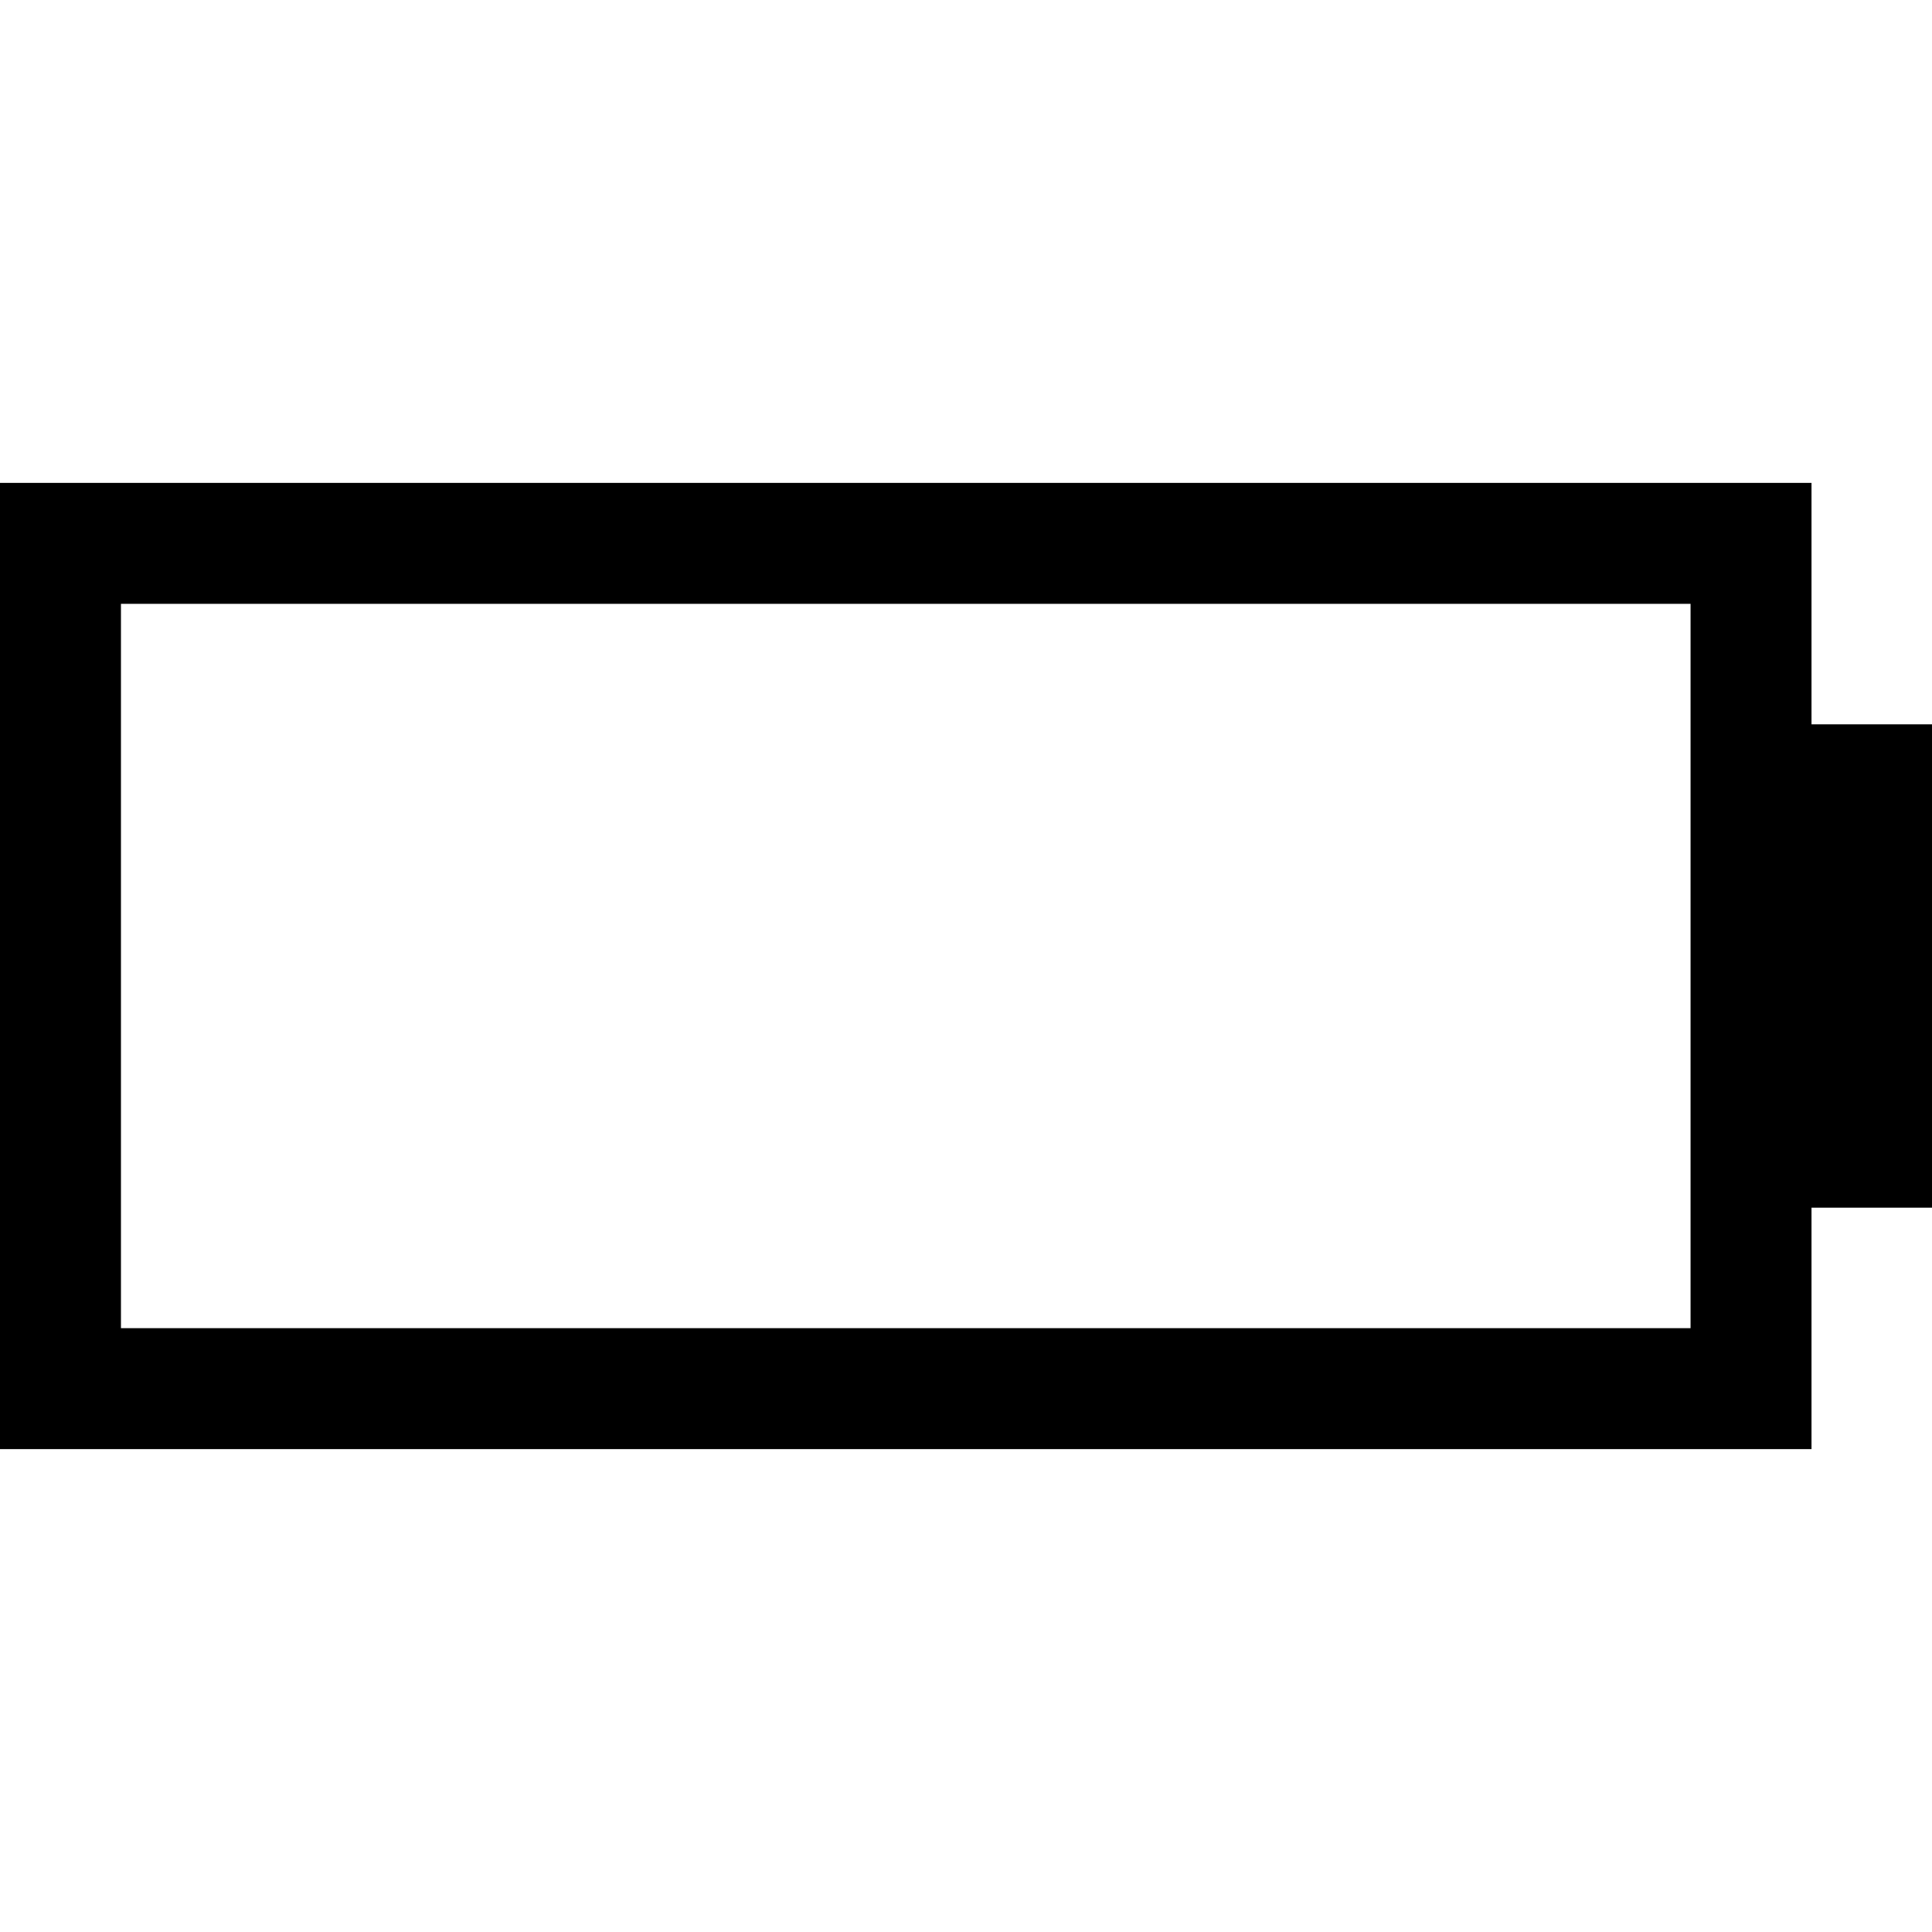
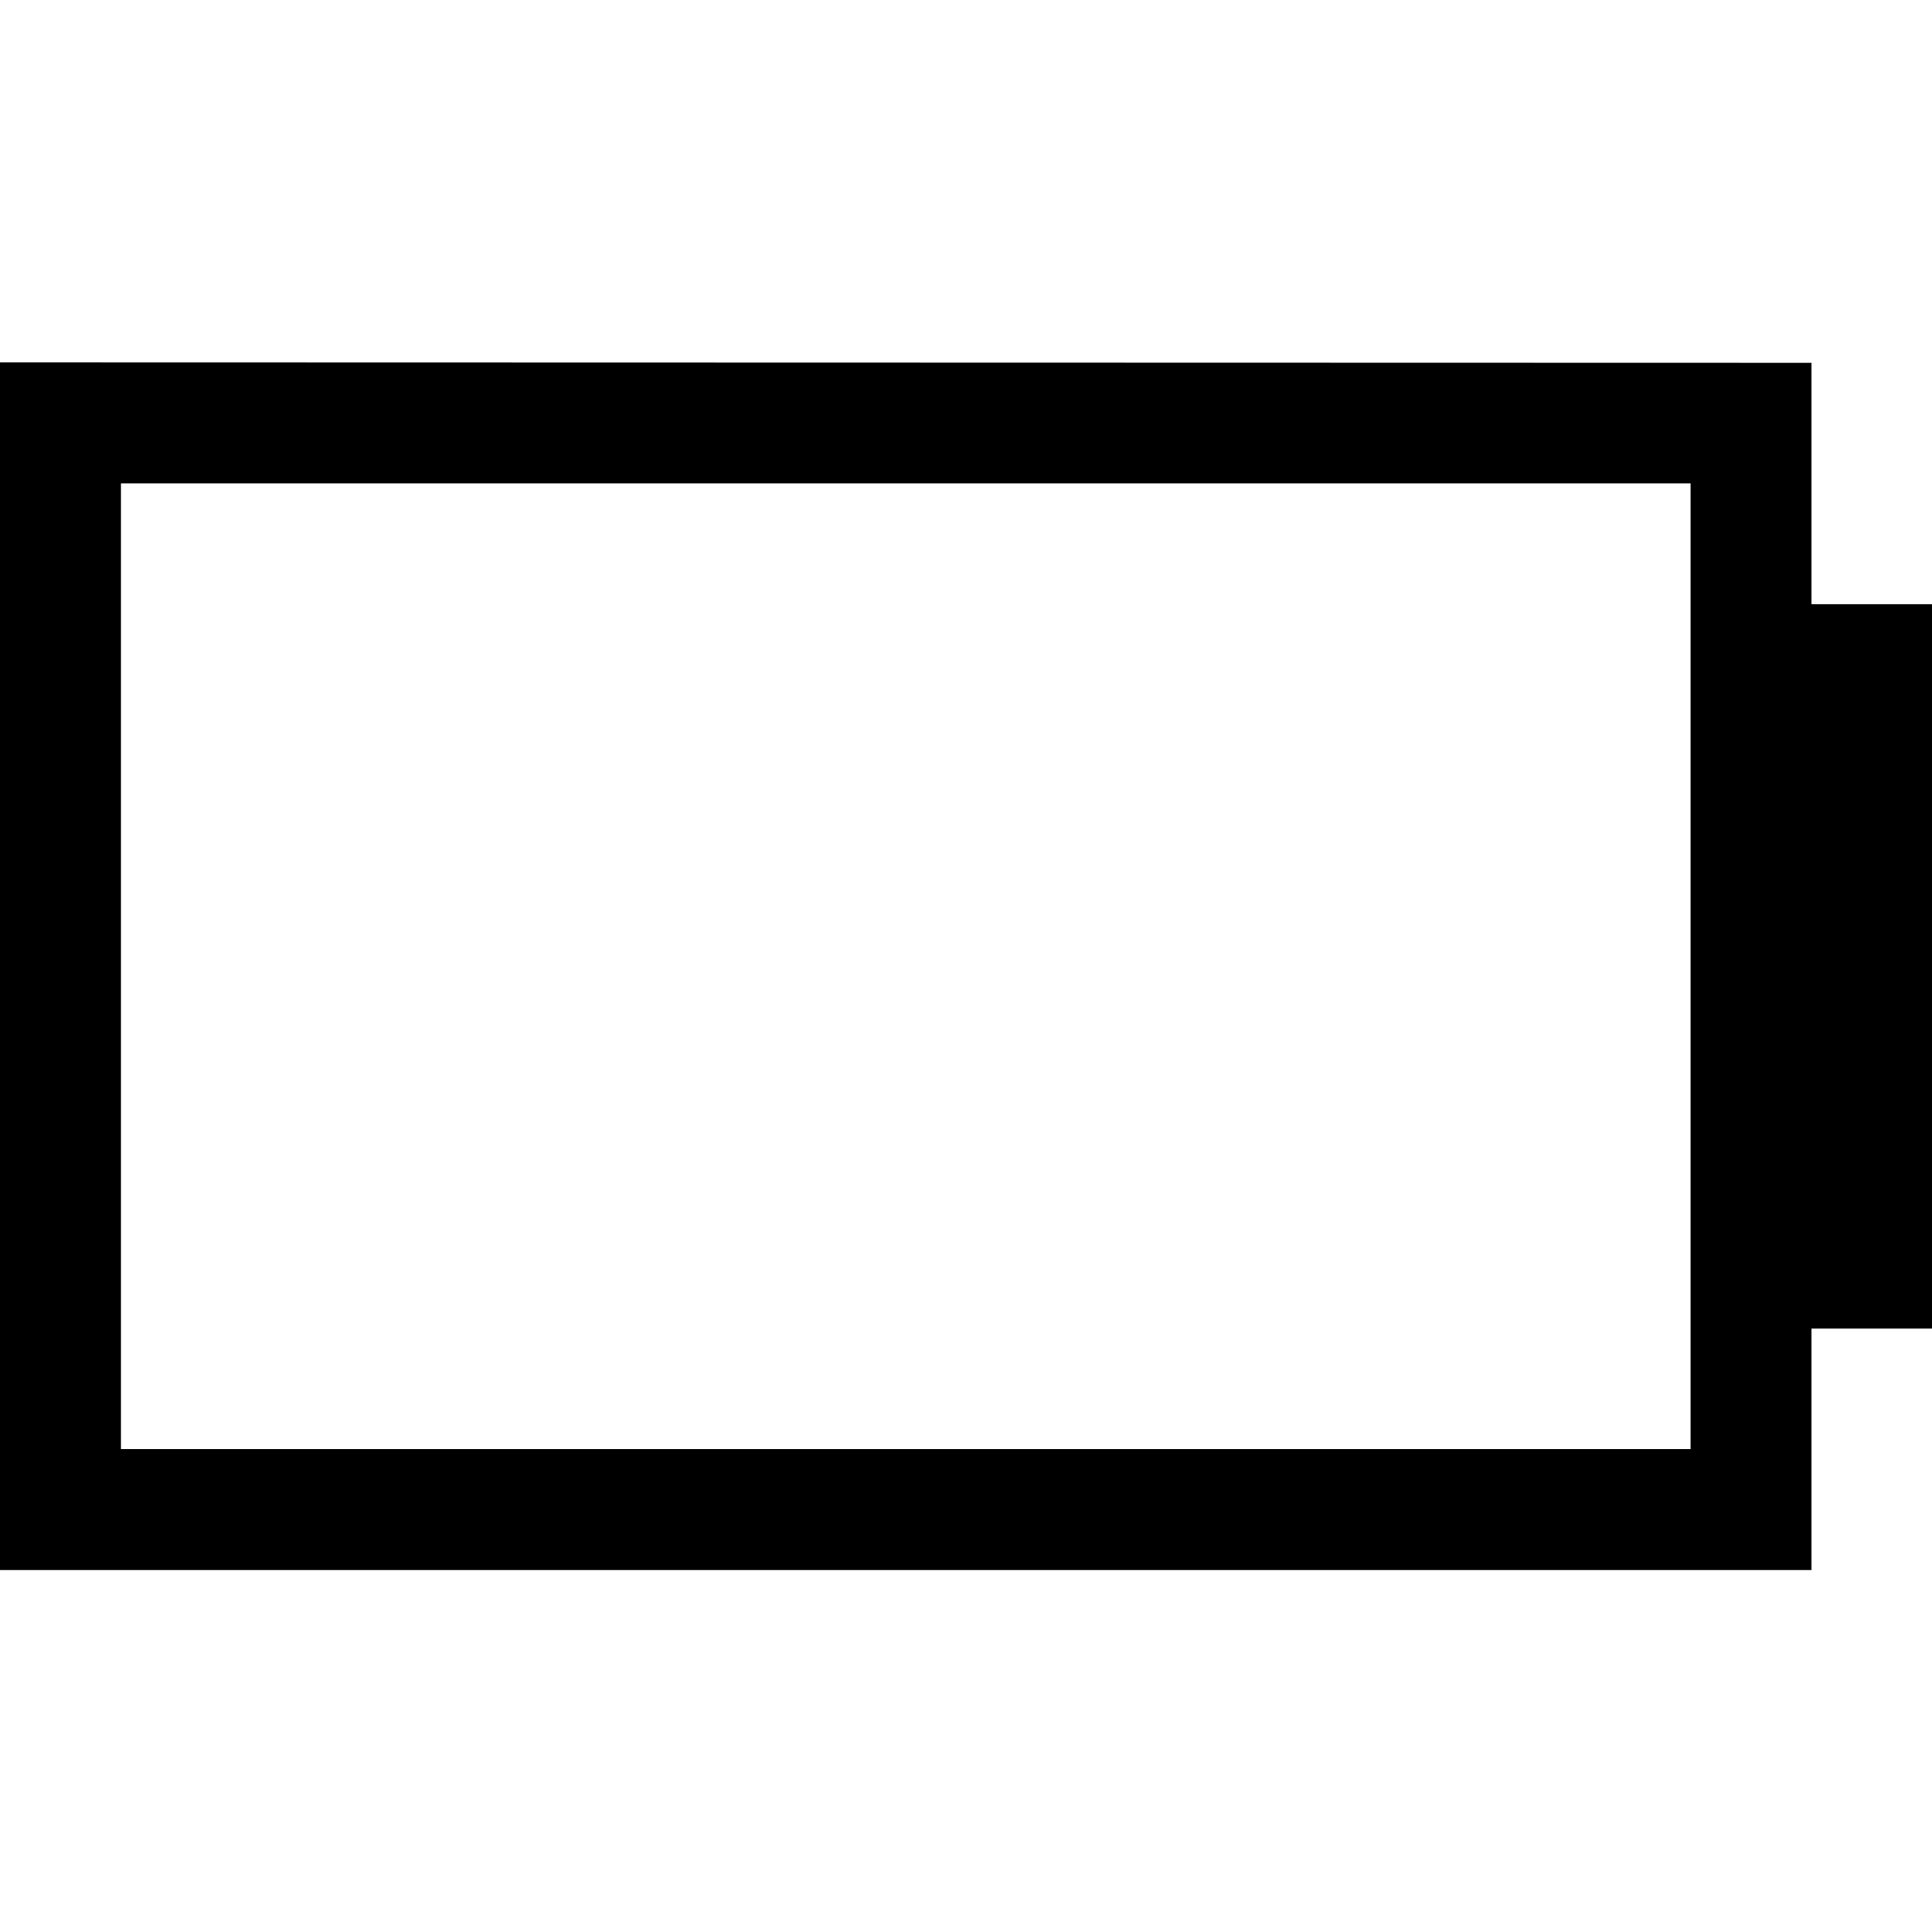
<svg xmlns="http://www.w3.org/2000/svg" id="svg8" version="1.1" viewBox="0 0 4.233 4.233" height="16" width="16">
  <defs id="defs2" />
  <g transform="translate(0,-297)" id="layer1">
-     <path id="path3157" style="fill:#000000;fill-opacity:1;stroke:none;stroke-width:0.265px;stroke-linecap:butt;stroke-linejoin:miter;stroke-opacity:1" d="m 0,298.058 v 2.117 h 3.969 v -0.529 H 4.233 V 298.587 H 3.969 v -0.529 z m 0.265,0.265 H 3.704 v 1.587 H 0.265 Z" />
+     <path id="path3157" style="fill:#000000;fill-opacity:1;stroke:none;stroke-width:0.265px;stroke-linecap:butt;stroke-linejoin:miter;stroke-opacity:1" d="m 0,297.794 v 2.646 h 3.969 v -0.529 h 0.265 v -1.587 H 3.969 v -0.529 z m 0.265,0.265 H 3.704 V 300.175 H 0.265 Z" />
  </g>
</svg>
